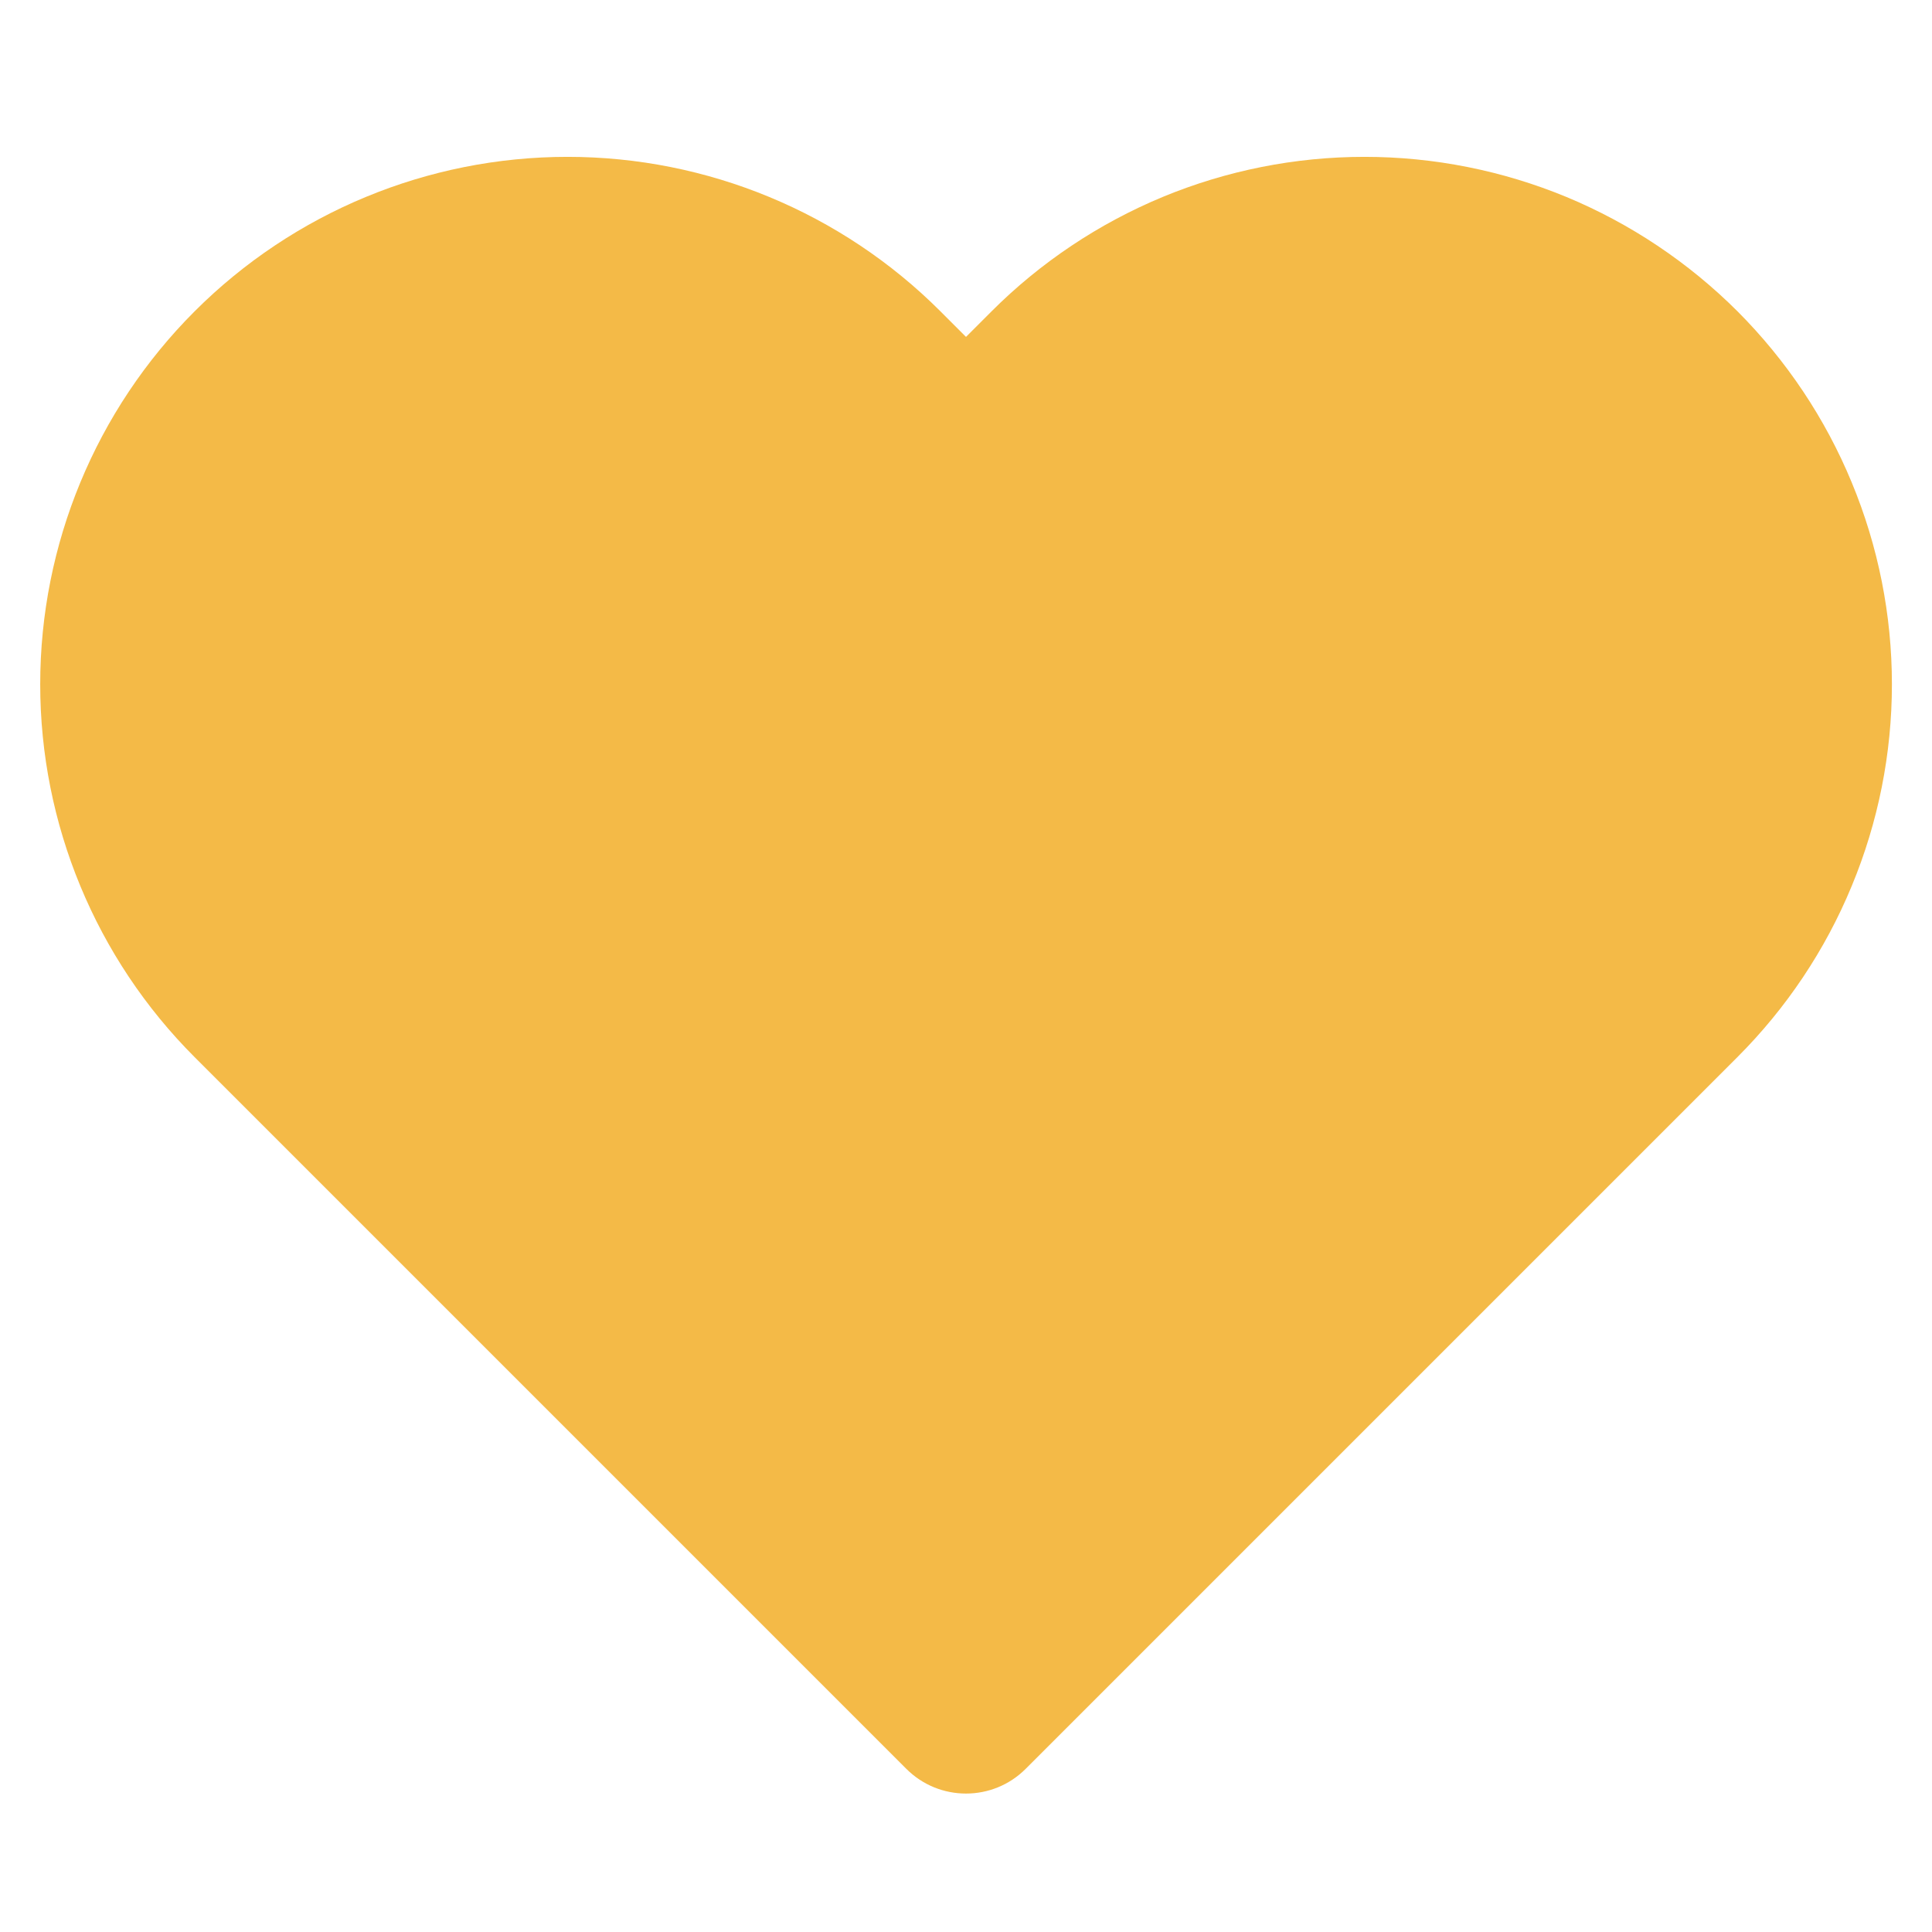
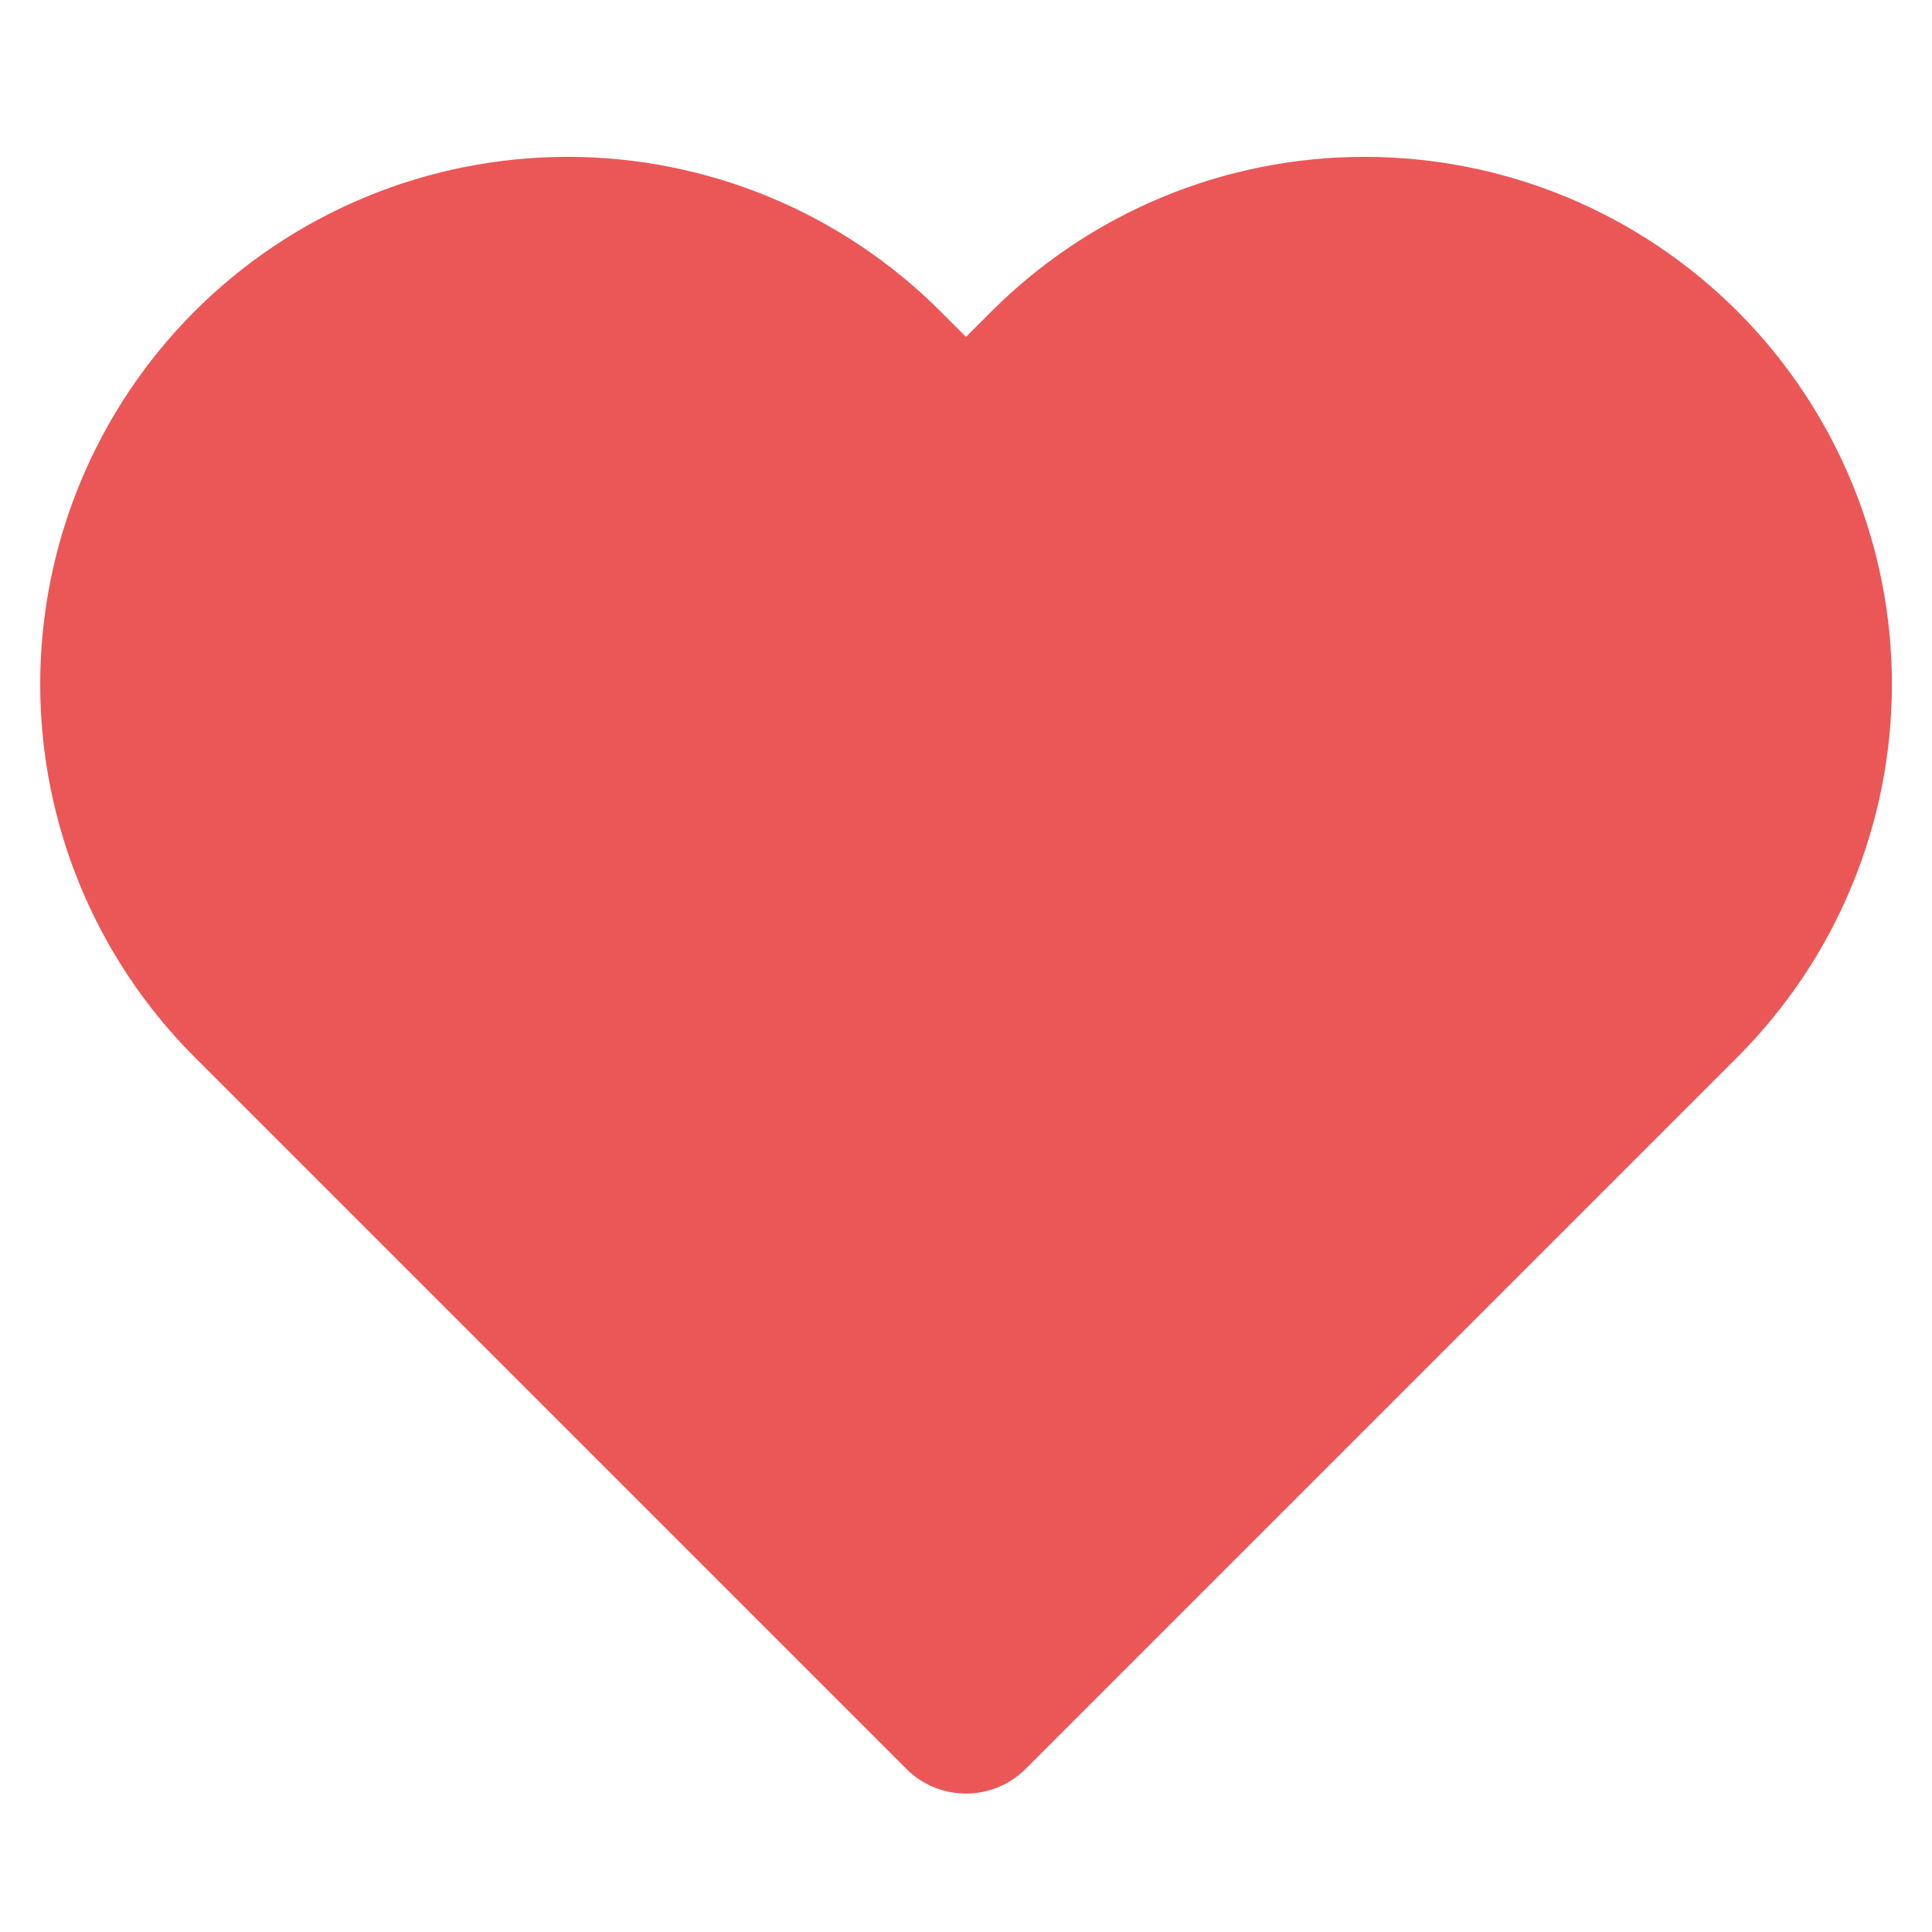
<svg xmlns="http://www.w3.org/2000/svg" width="16" height="16" viewBox="0 0 16 16" fill="none">
-   <path fill-rule="evenodd" clip-rule="evenodd" d="M11.3 1.299C10.726 1.299 10.158 1.412 9.629 1.631C9.099 1.851 8.617 2.173 8.212 2.578L8 2.79L7.788 2.578C6.969 1.759 5.858 1.299 4.7 1.299C3.542 1.299 2.431 1.759 1.612 2.578C0.793 3.397 0.333 4.508 0.333 5.667C0.333 6.825 0.793 7.936 1.612 8.755L7.505 14.648C7.778 14.922 8.222 14.922 8.495 14.648L14.388 8.755C14.794 8.349 15.116 7.868 15.335 7.338C15.555 6.808 15.668 6.24 15.668 5.667C15.668 5.093 15.555 4.525 15.335 3.995C15.116 3.465 14.794 2.984 14.389 2.578C13.983 2.173 13.502 1.851 12.972 1.631C12.442 1.412 11.874 1.299 11.3 1.299Z" fill="#F4BA47" />
+   <path fill-rule="evenodd" clip-rule="evenodd" d="M11.3 1.299C10.726 1.299 10.158 1.412 9.629 1.631C9.099 1.851 8.617 2.173 8.212 2.578L8 2.79L7.788 2.578C6.969 1.759 5.858 1.299 4.7 1.299C3.542 1.299 2.431 1.759 1.612 2.578C0.793 3.397 0.333 4.508 0.333 5.667C0.333 6.825 0.793 7.936 1.612 8.755L7.505 14.648C7.778 14.922 8.222 14.922 8.495 14.648L14.388 8.755C14.794 8.349 15.116 7.868 15.335 7.338C15.555 6.808 15.668 6.24 15.668 5.667C15.668 5.093 15.555 4.525 15.335 3.995C15.116 3.465 14.794 2.984 14.389 2.578C13.983 2.173 13.502 1.851 12.972 1.631C12.442 1.412 11.874 1.299 11.3 1.299Z" fill="#EB5757" />
</svg>
